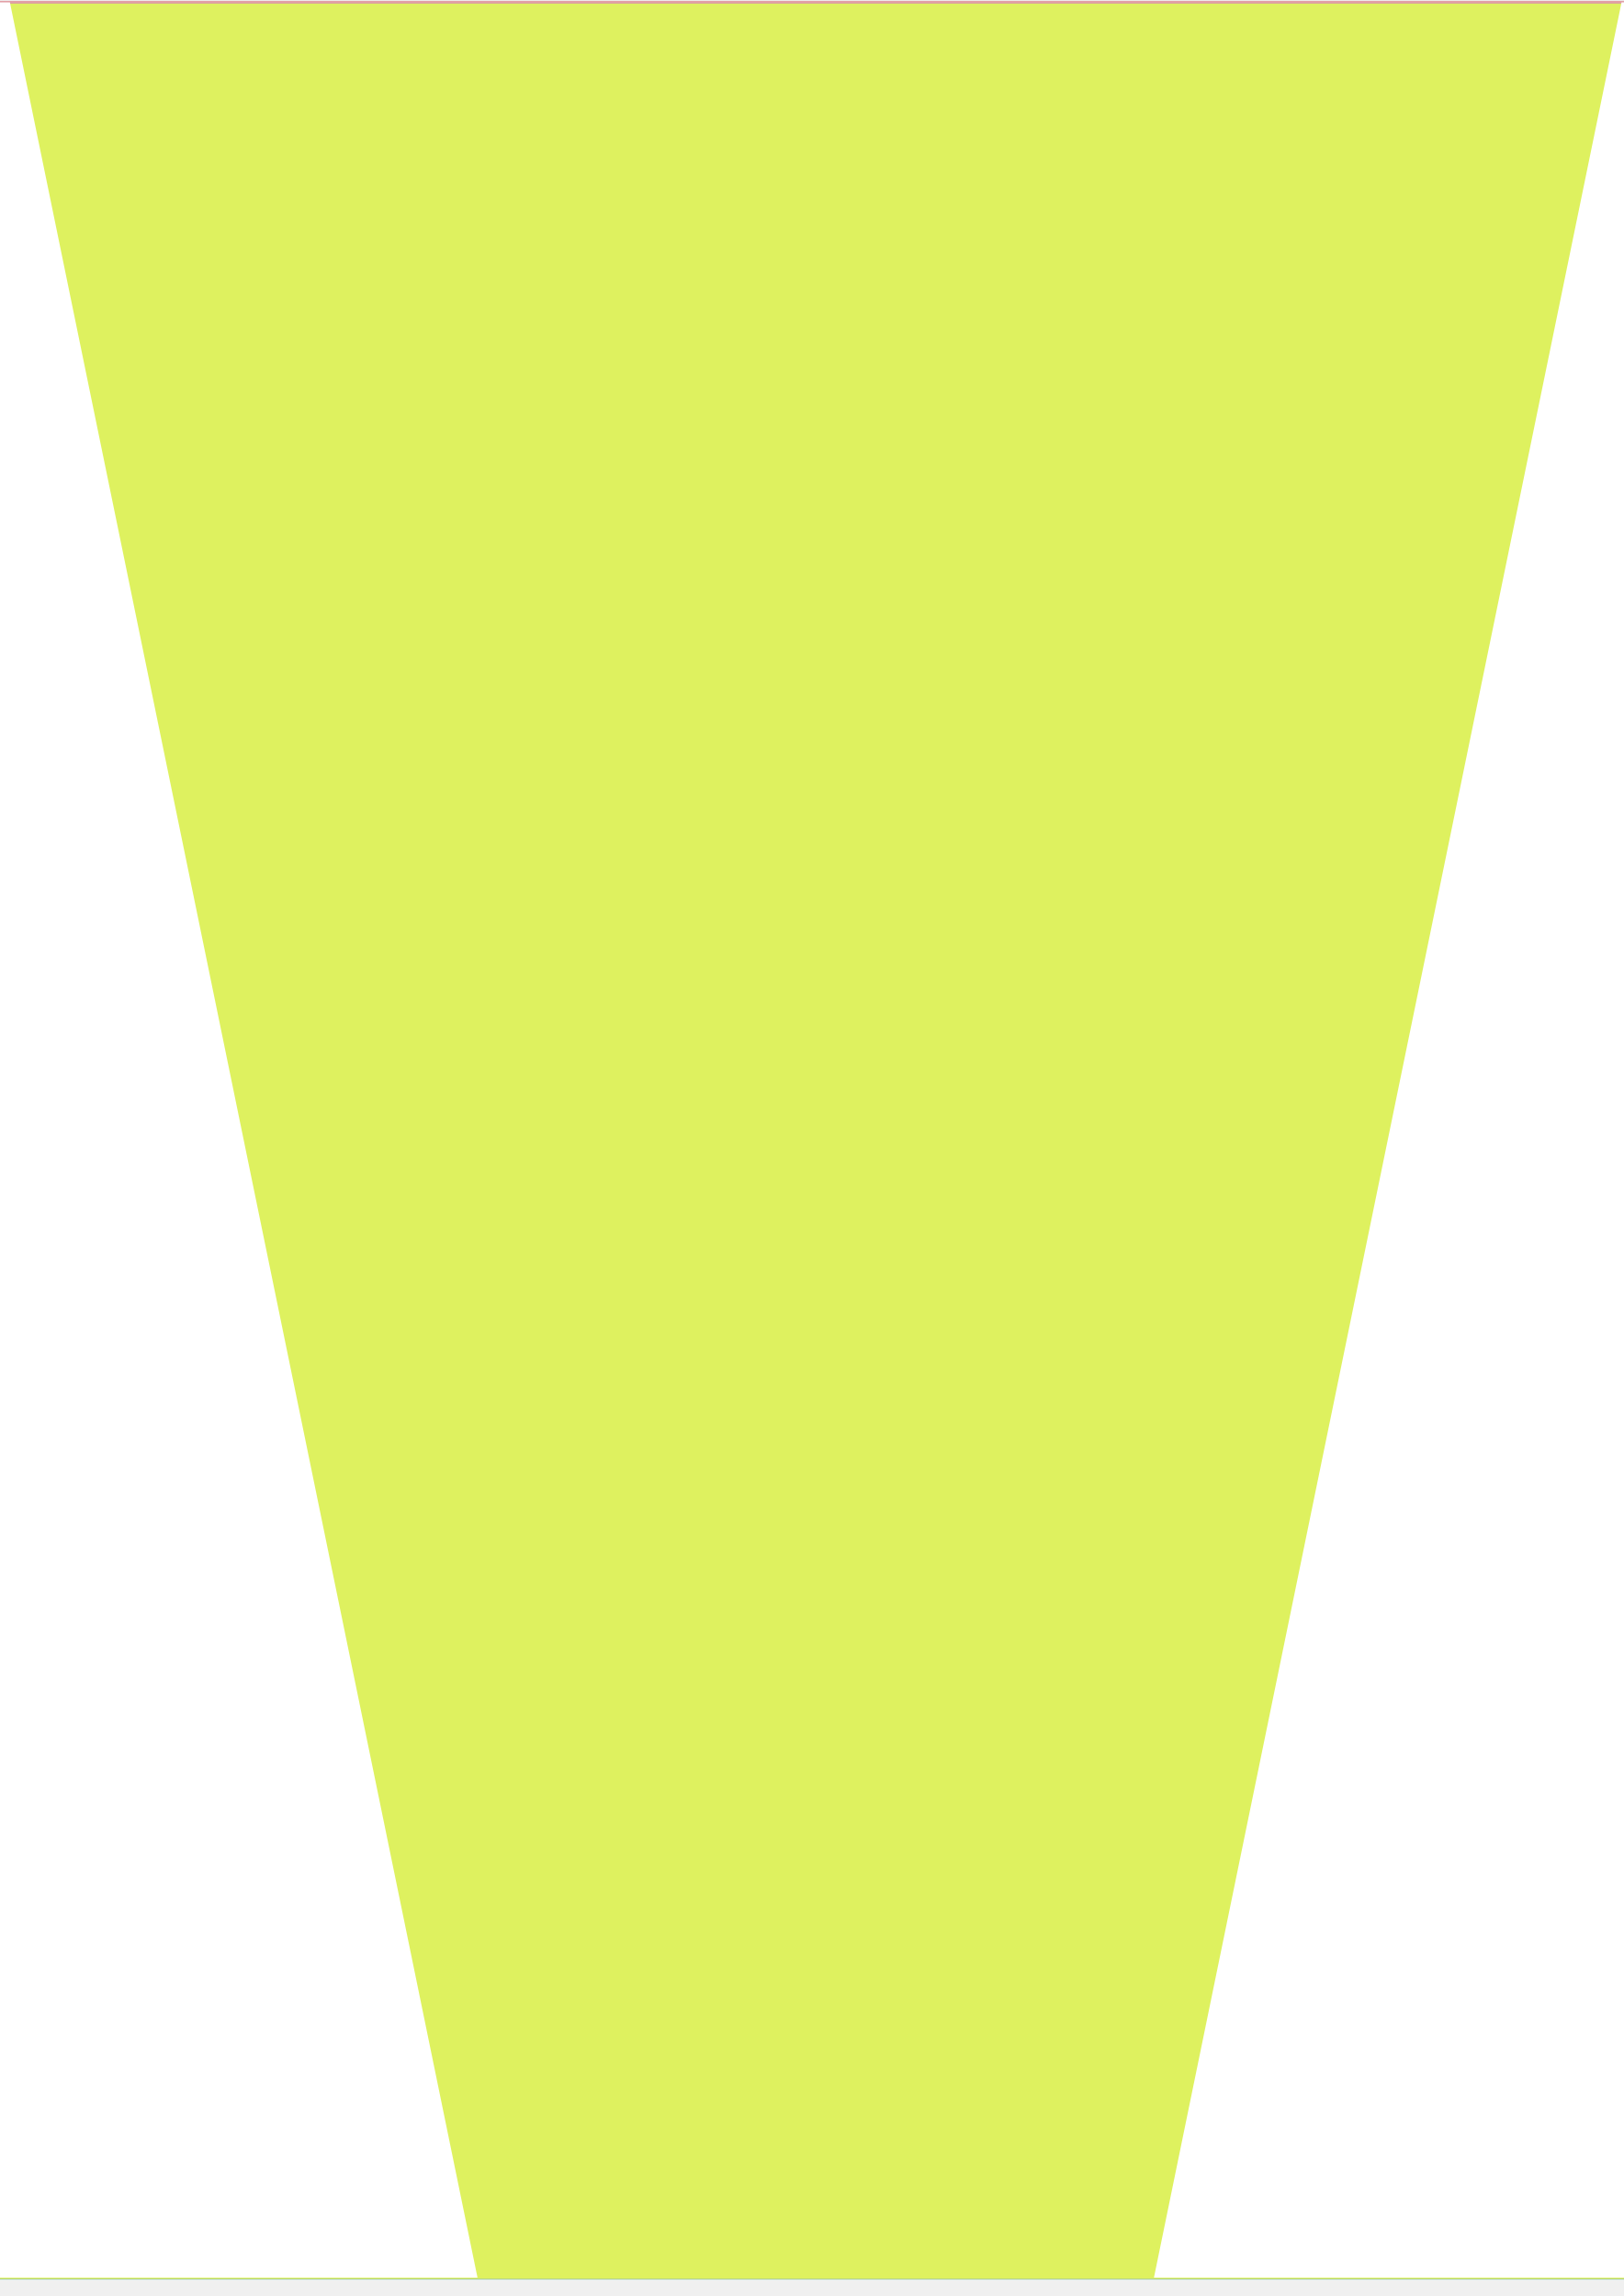
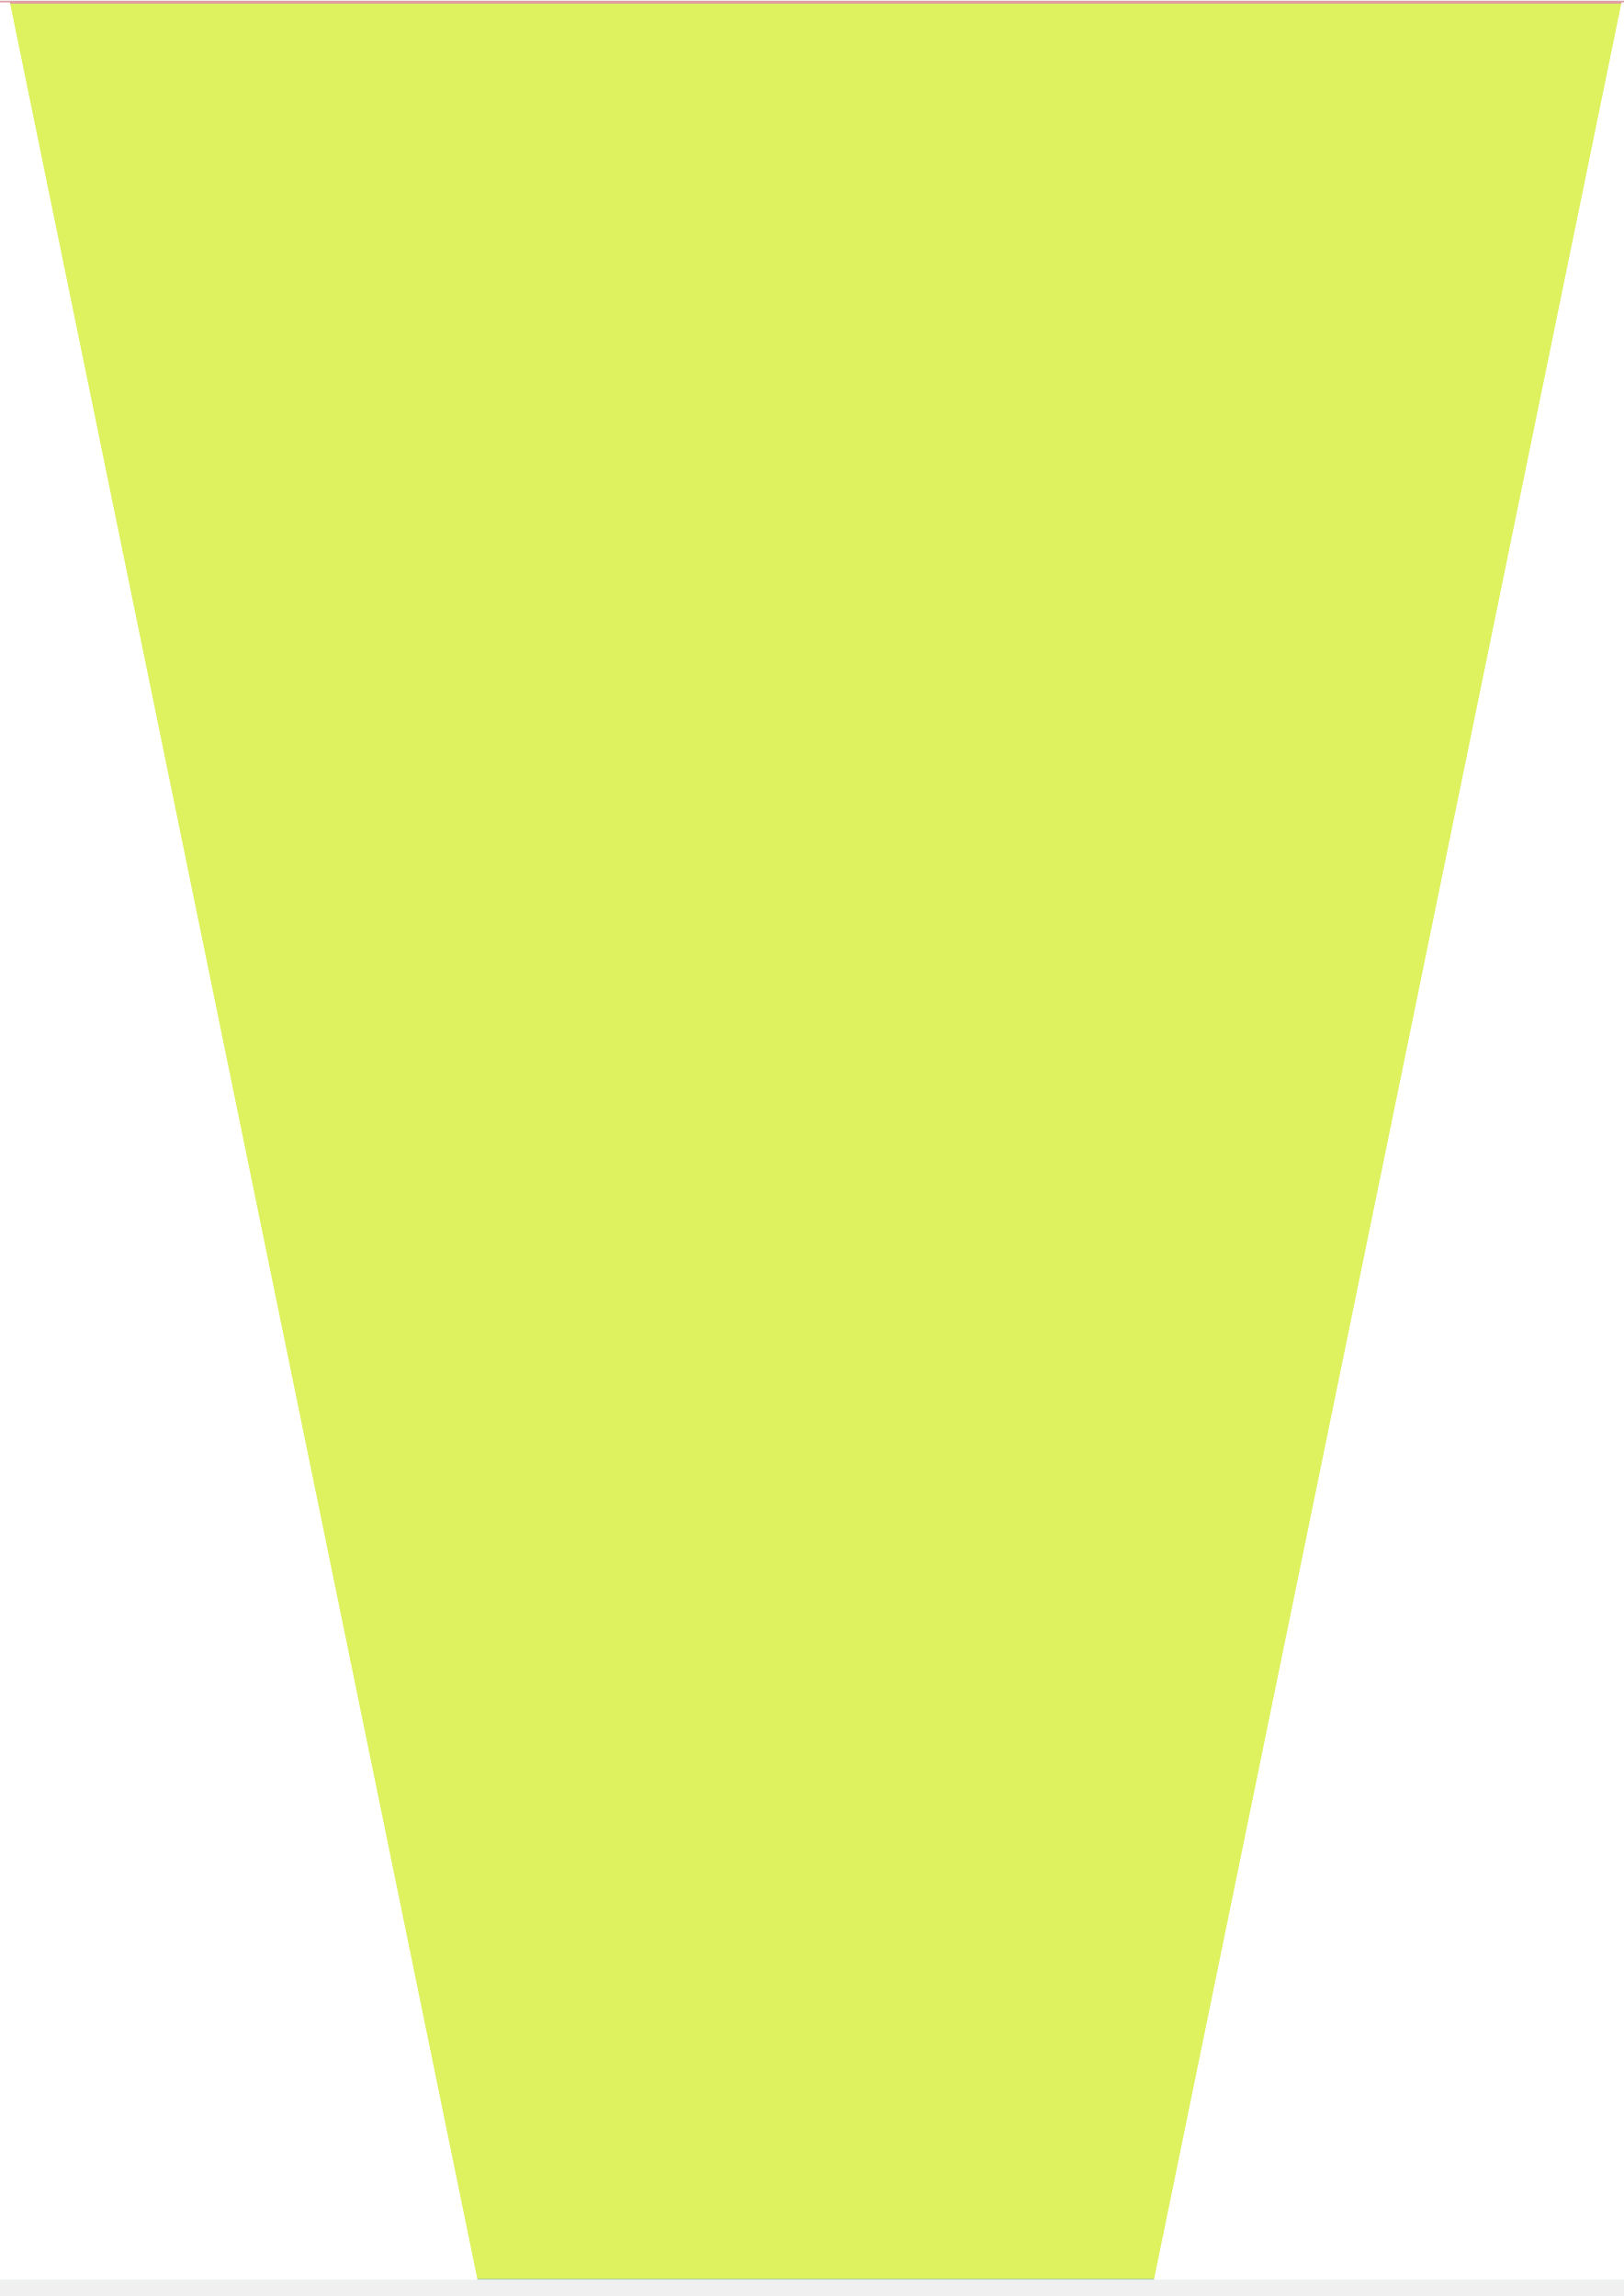
<svg xmlns="http://www.w3.org/2000/svg" xmlns:ns1="http://www.openswatchbook.org/uri/2009/osb" width="744.094" height="1052.362" id="svg7793" version="1.1" viewBox="0 0 744.094 1052.362">
  <defs id="defs7795">
    <linearGradient id="linearGradient8383" ns1:paint="solid">
      <stop style="stop-color:#3d39eb;stop-opacity:1;" offset="0" id="stop8385" />
    </linearGradient>
  </defs>
  <g id="layer1">
    <rect style="fill:#00a0f0;fill-opacity:1;stroke:none" id="rect9833" width="867.871" height="1042.857" x="-60.364" y="1.791" />
    <rect style="fill:#a9edc9;fill-opacity:1;stroke:none" id="rect9833-3" width="867.871" height="1042.857" x="-60.397" y="2.013" />
    <rect style="fill:#e2a0a6;fill-opacity:1;stroke:none" id="rect9833-3-5" width="867.871" height="1042.857" x="-60.695" y="0.395" />
    <rect style="fill:#5d2f6a;fill-opacity:0.705;stroke:none" id="rect9833-3-5-4" width="867.871" height="1042.857" x="-62.507" y="1.648" />
    <rect y="1.648" x="-62.507" height="1042.857" width="867.871" id="rect9916" style="fill:#def15f;fill-opacity:1;stroke:none" />
-     <path style="fill:#ffffff;fill-opacity:1;stroke:none" d="m -68.84,1.09 0,1042.857 882.287,0 0,-1042.857 -70.346,0 -214.281,1042.842 -310,0 L 4.539,1.09 Z" id="rect9833-8-4" transform="translate(-7.3563764e-6,0)" />
+     <path style="fill:#ffffff;fill-opacity:1;stroke:none" d="m -68.84,1.09 0,1043.868 882.287,0 0,-1043.868 -70.346,0 L 528.82,1044.942 l -310,0 L 4.539,1.09 Z" id="rect9833-8-4" />
    <text xml:space="preserve" style="font-size:80px;font-style:normal;font-weight:normal;line-height:125%;letter-spacing:0px;word-spacing:0px;fill:#000000;fill-opacity:1;stroke:none;font-family:sans-serif" x="941.462" y="102.819" id="text9918">
      <tspan id="tspan9920" x="941.462" y="102.819">1. Datos</tspan>
    </text>
    <text id="text9988" y="202.819" x="941.462" style="font-size:80px;font-style:normal;font-weight:normal;line-height:125%;letter-spacing:0px;word-spacing:0px;fill:#000000;fill-opacity:1;stroke:none;font-family:sans-serif" xml:space="preserve">
      <tspan y="202.819" x="941.462" id="tspan10004">2. Buro de Creditos</tspan>
    </text>
    <text xml:space="preserve" style="font-size:80px;font-style:normal;font-weight:normal;line-height:125%;letter-spacing:0px;word-spacing:0px;fill:#000000;fill-opacity:1;stroke:none;font-family:sans-serif" x="941.462" y="302.819" id="text9992">
      <tspan id="tspan9994" x="941.462" y="302.819">3. Opciones de Envío</tspan>
    </text>
    <text id="text9996" y="392.819" x="941.462" style="font-size:80px;font-style:normal;font-weight:normal;line-height:125%;letter-spacing:0px;word-spacing:0px;fill:#000000;fill-opacity:1;stroke:none;font-family:sans-serif" xml:space="preserve">
      <tspan y="392.819" x="941.462" id="tspan9998">4. Contrato</tspan>
    </text>
    <text xml:space="preserve" style="font-size:80px;font-style:normal;font-weight:normal;line-height:125%;letter-spacing:0px;word-spacing:0px;fill:#000000;fill-opacity:1;stroke:none;font-family:sans-serif" x="941.462" y="488.819" id="text10000">
      <tspan id="tspan10002" x="941.462" y="488.819">5. Compras Exitosas</tspan>
    </text>
    <rect style="fill:#def15f;fill-opacity:1;stroke:none" id="rect10008" width="86.873" height="44.447" x="832.366" y="52.189" />
    <rect y="152.189" x="832.366" height="44.447" width="86.873" id="rect10025" style="fill:#83507c;fill-opacity:1;stroke:none" />
    <rect style="fill:#e2a0a6;fill-opacity:1;stroke:none" id="rect10027" width="86.873" height="44.447" x="832.366" y="252.189" />
    <rect y="344.189" x="832.366" height="44.447" width="86.873" id="rect10029" style="fill:#a9edc9;fill-opacity:1;stroke:none" />
    <rect style="fill:#00a0f0;fill-opacity:1;stroke:none" id="rect10031" width="86.873" height="44.447" x="832.366" y="434.189" />
    <text id="text10033" y="102.819" x="2170.947" style="font-size:80px;font-style:normal;font-weight:normal;text-align:end;line-height:125%;letter-spacing:0px;word-spacing:0px;text-anchor:end;fill:#000000;fill-opacity:1;stroke:none;font-family:sans-serif" xml:space="preserve">
      <tspan y="102.819" x="2170.947" id="tspan10035">1</tspan>
    </text>
    <text xml:space="preserve" style="font-size:80px;font-style:normal;font-weight:normal;text-align:end;line-height:125%;letter-spacing:0px;word-spacing:0px;text-anchor:end;fill:#000000;fill-opacity:1;stroke:none;font-family:sans-serif" x="2178.837" y="202.819" id="text10037">
      <tspan id="tspan10039" x="2178.837" y="202.819">2</tspan>
    </text>
    <text id="text10041" y="302.819" x="2177.783" style="font-size:80px;font-style:normal;font-weight:normal;text-align:end;line-height:125%;letter-spacing:0px;word-spacing:0px;text-anchor:end;fill:#000000;fill-opacity:1;stroke:none;font-family:sans-serif" xml:space="preserve">
      <tspan y="302.819" x="2177.783" id="tspan10043">3</tspan>
    </text>
    <text xml:space="preserve" style="font-size:80px;font-style:normal;font-weight:normal;text-align:end;line-height:125%;letter-spacing:0px;word-spacing:0px;text-anchor:end;fill:#000000;fill-opacity:1;stroke:none;font-family:sans-serif" x="2183.447" y="392.819" id="text10045">
      <tspan id="tspan10047" x="2183.447" y="392.819">4</tspan>
    </text>
    <text id="text10049" y="488.819" x="2177.353" style="font-size:80px;font-style:normal;font-weight:normal;text-align:end;line-height:125%;letter-spacing:0px;word-spacing:0px;text-anchor:end;fill:#000000;fill-opacity:1;stroke:none;font-family:sans-serif" xml:space="preserve">
      <tspan y="488.819" x="2177.353" id="tspan10051">5</tspan>
    </text>
  </g>
</svg>
